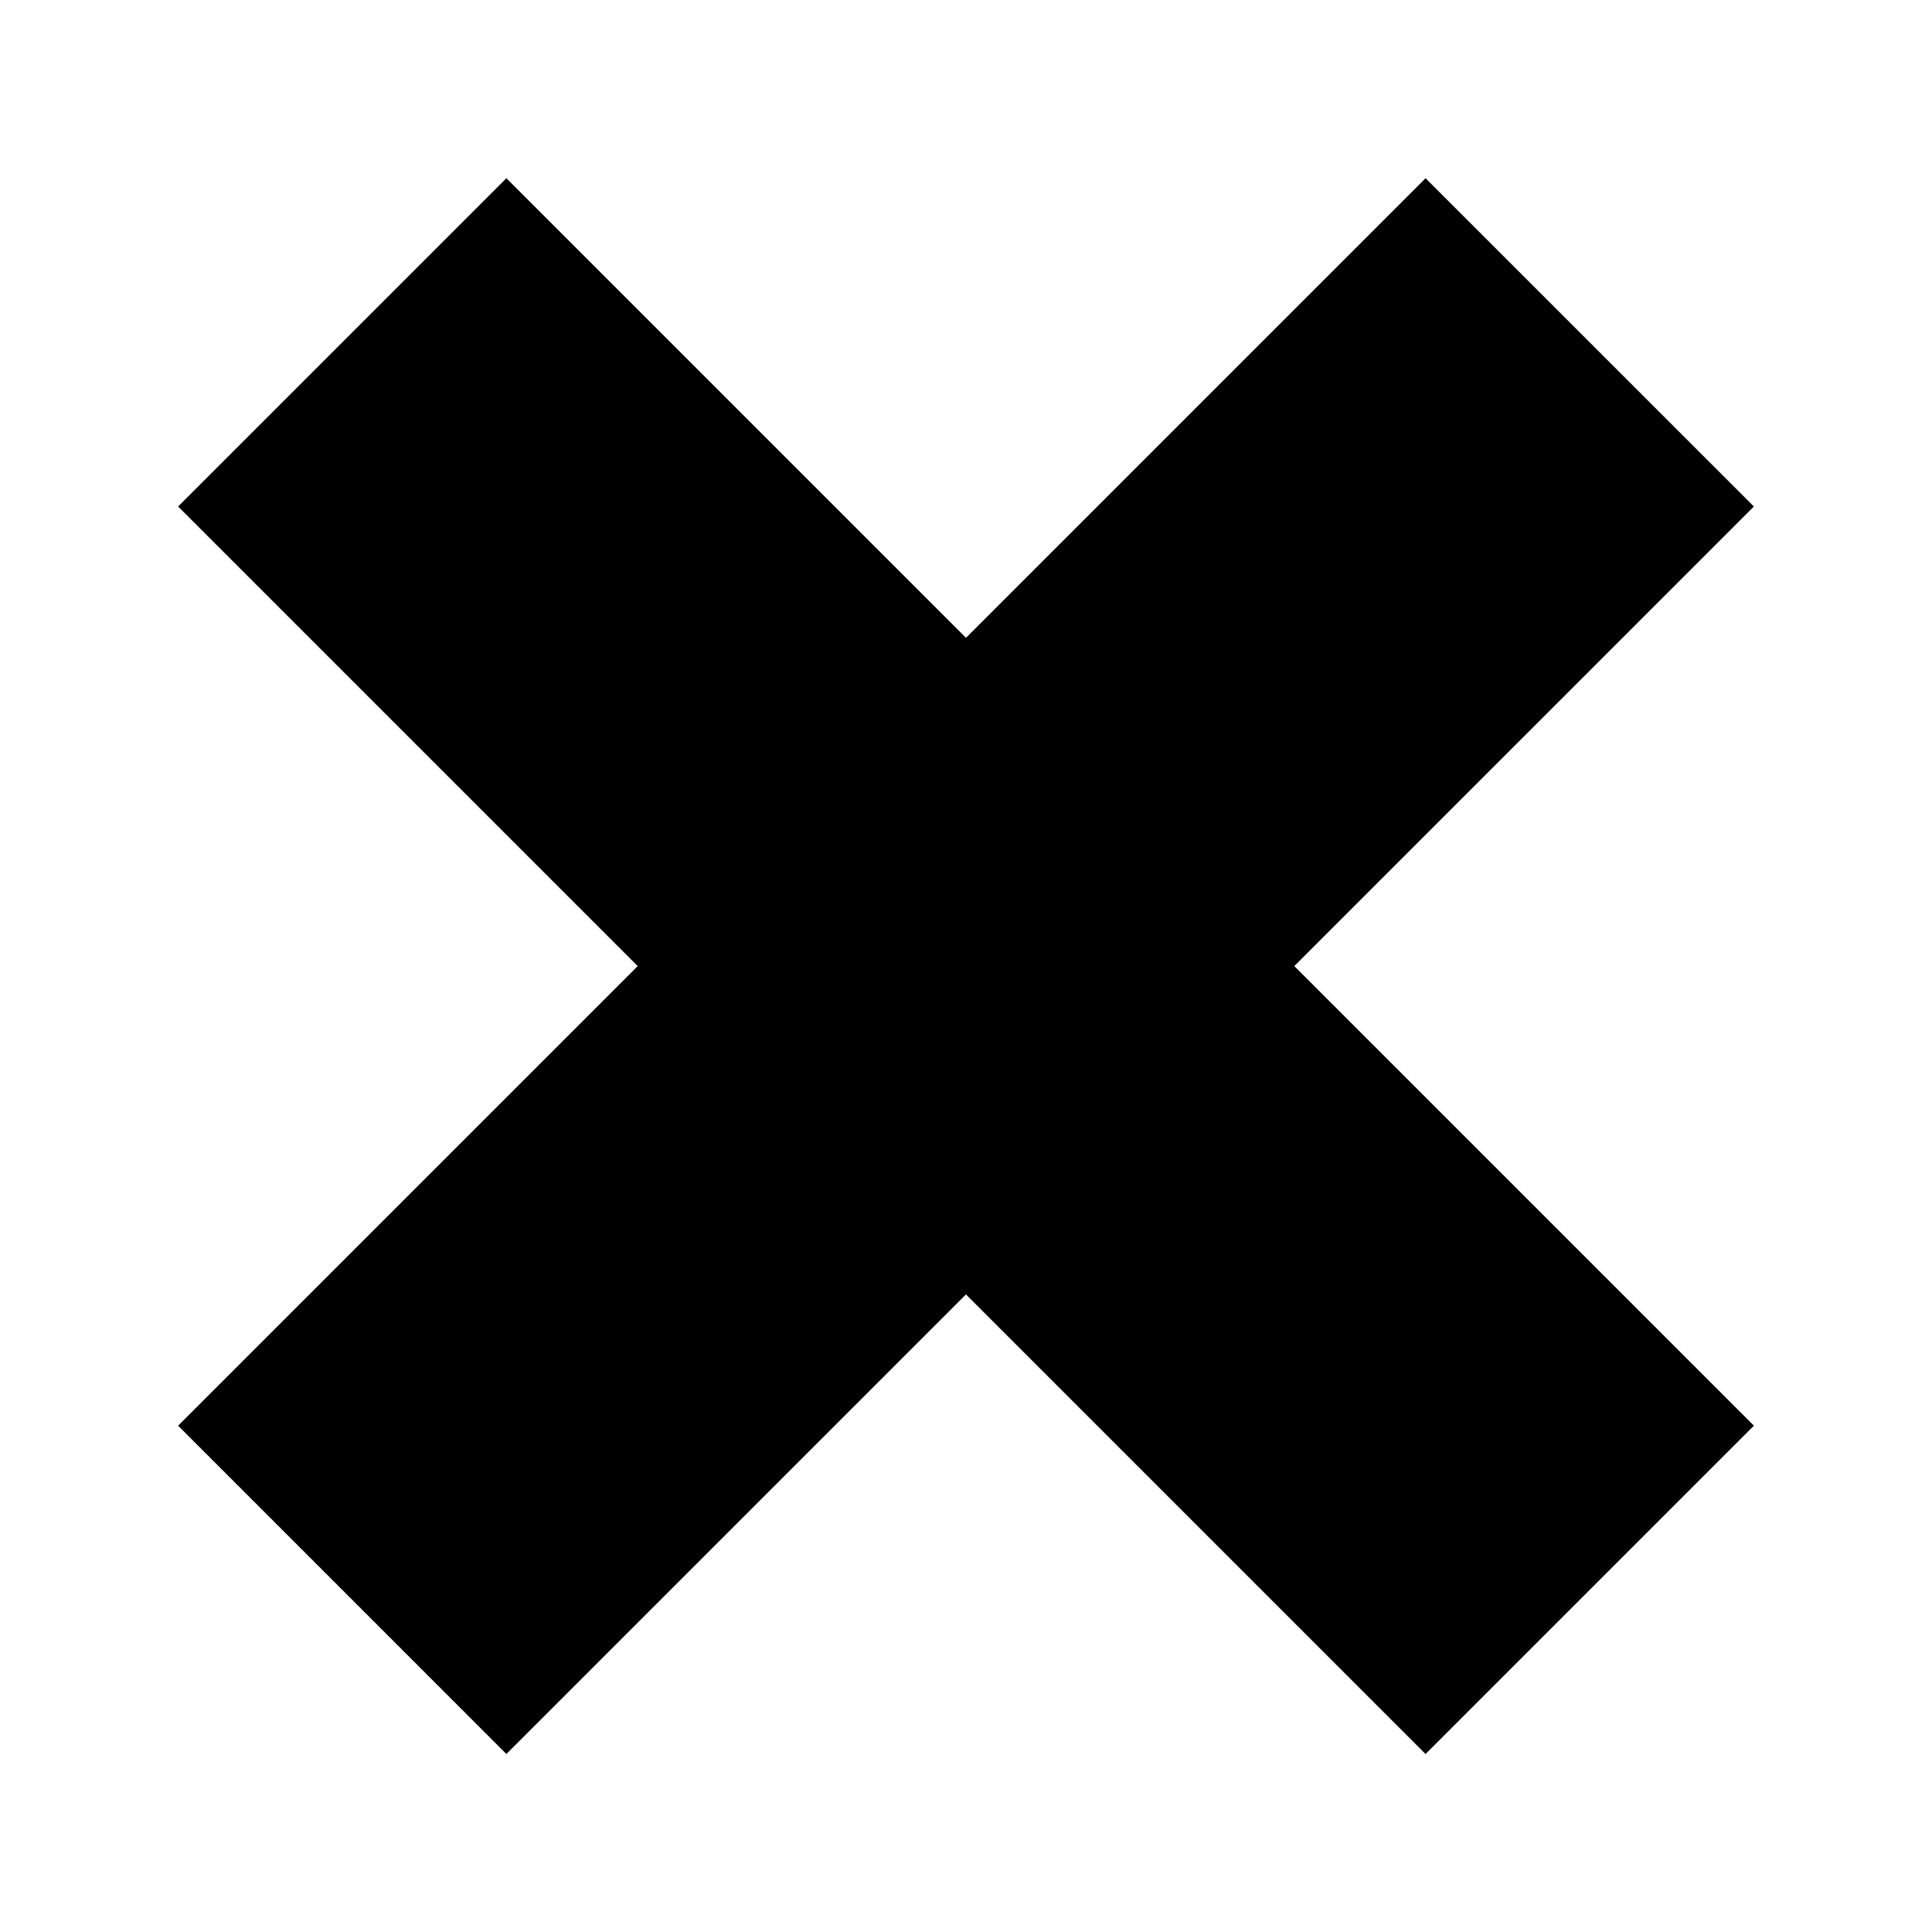
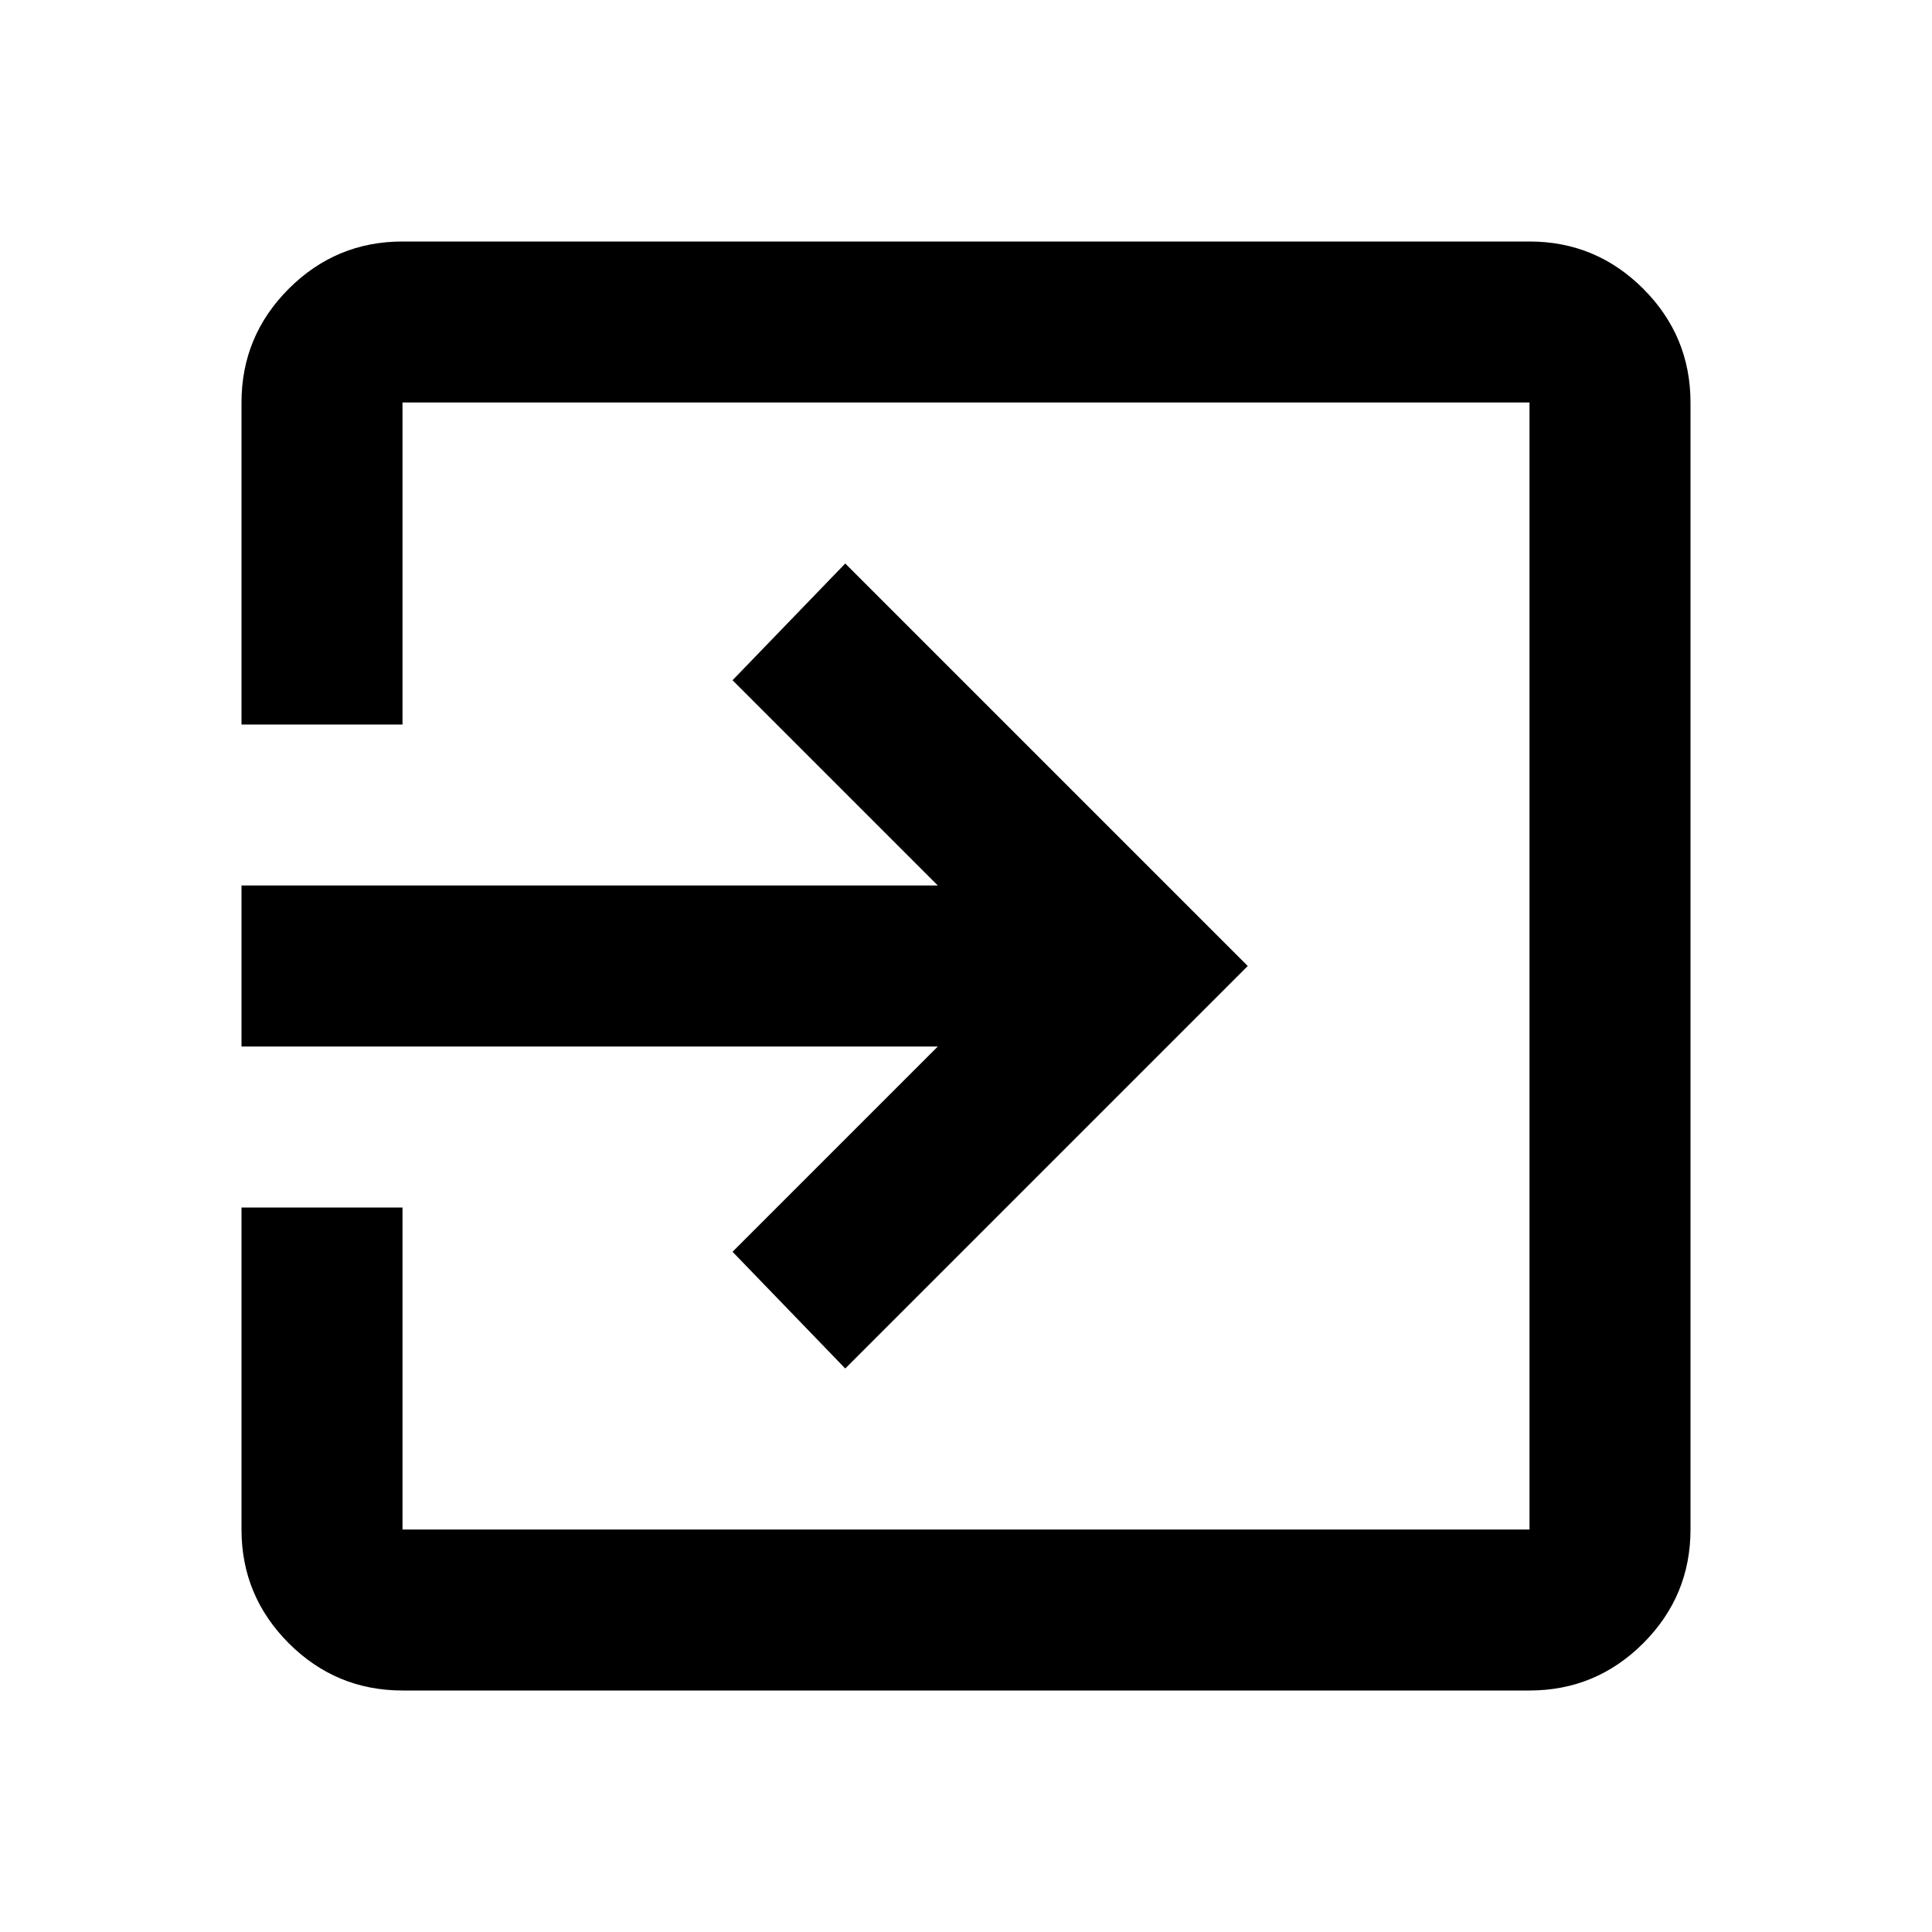
- <svg xmlns="http://www.w3.org/2000/svg" viewBox="0 0 100 100" version="1.1">
-   <g transform="translate(0 -952.36)">
-     <polygon points="57.836 33.827 51.855 27.847 43.483 36.219 35.111 27.847 29.131 33.827 37.503 42.199 29.131 50.571 35.111 56.552 43.483 48.18 51.855 56.552 57.836 50.571 49.464 42.199" transform="matrix(2.8414 0 0 2.8414 -73.554 882.46)" fill="#000000" />
-   </g>
+ <svg xmlns="http://www.w3.org/2000/svg" aria-hidden="true" role="img" width="1em" height="1em" preserveAspectRatio="xMidYMid meet" viewBox="0 0 24 24">
+   <path fill="currentColor" d="M5 21q-.825 0-1.413-.587Q3 19.825 3 19v-4h2v4h14V5H5v4H3V5q0-.825.587-1.413Q4.175 3 5 3h14q.825 0 1.413.587Q21 4.175 21 5v14q0 .825-.587 1.413Q19.825 21 19 21Zm5.5-4l-1.4-1.45L11.65 13H3v-2h8.65L9.1 8.45L10.5 7l5 5Z" />
</svg>
